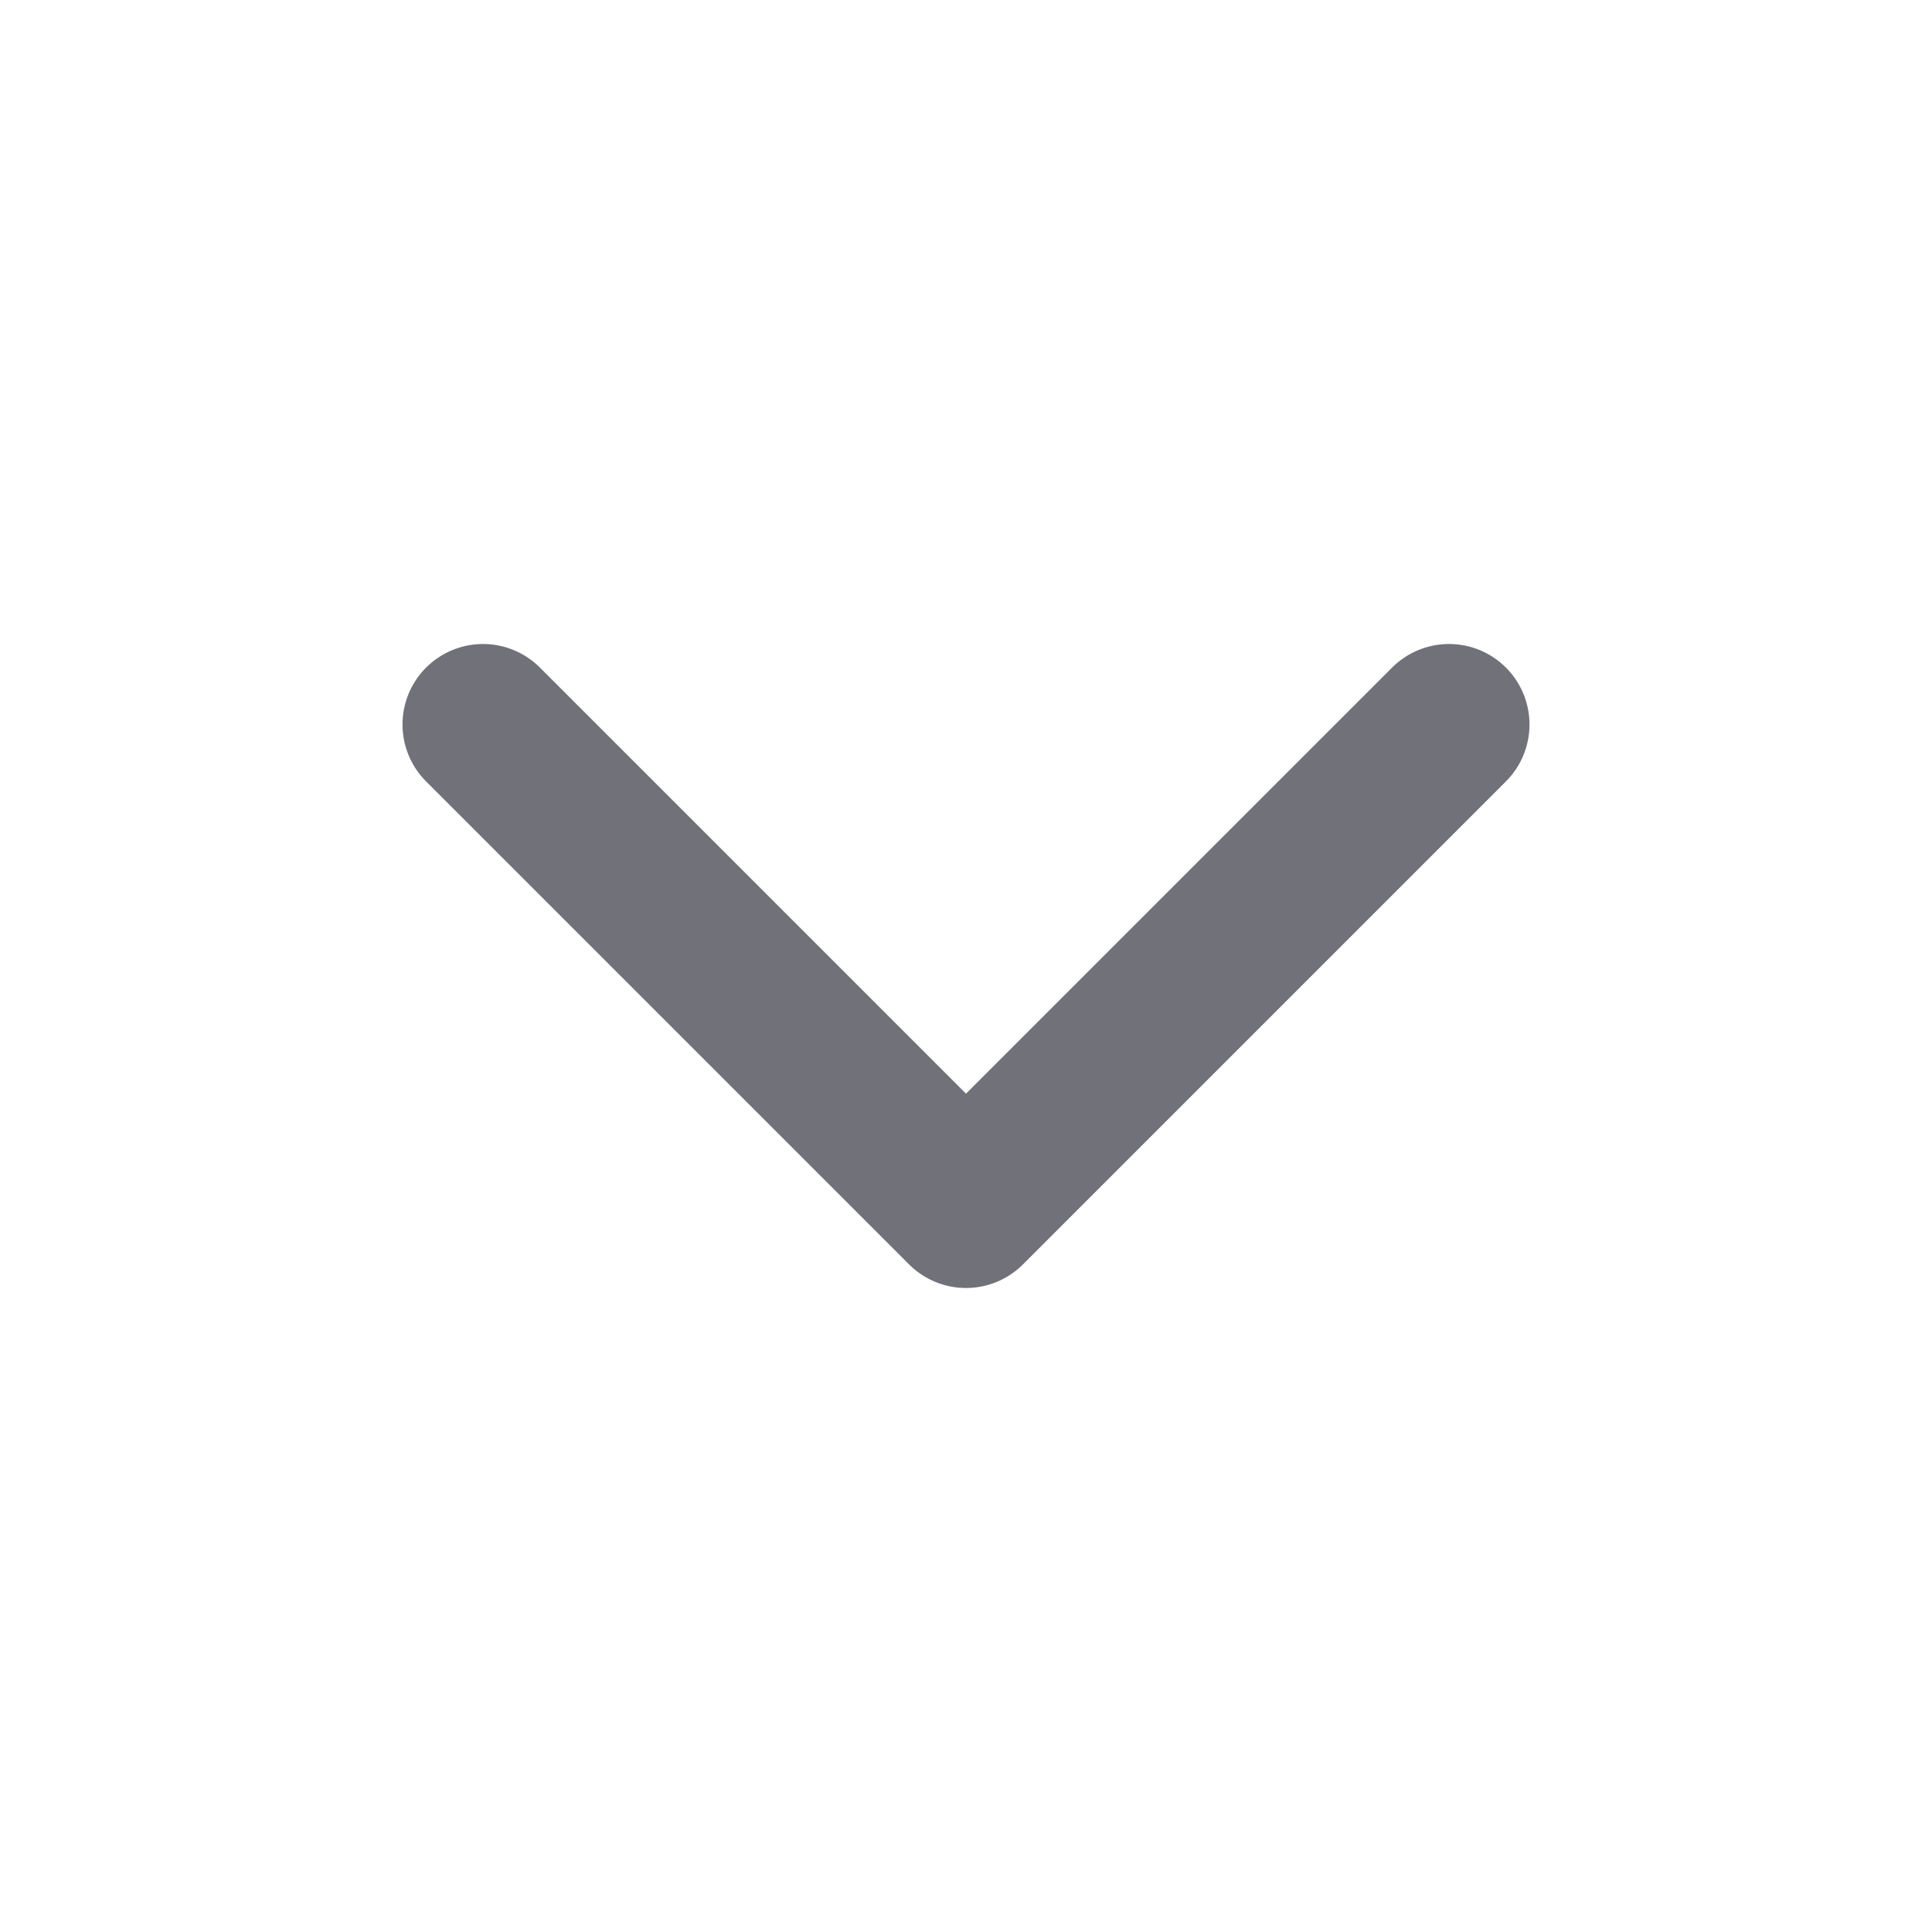
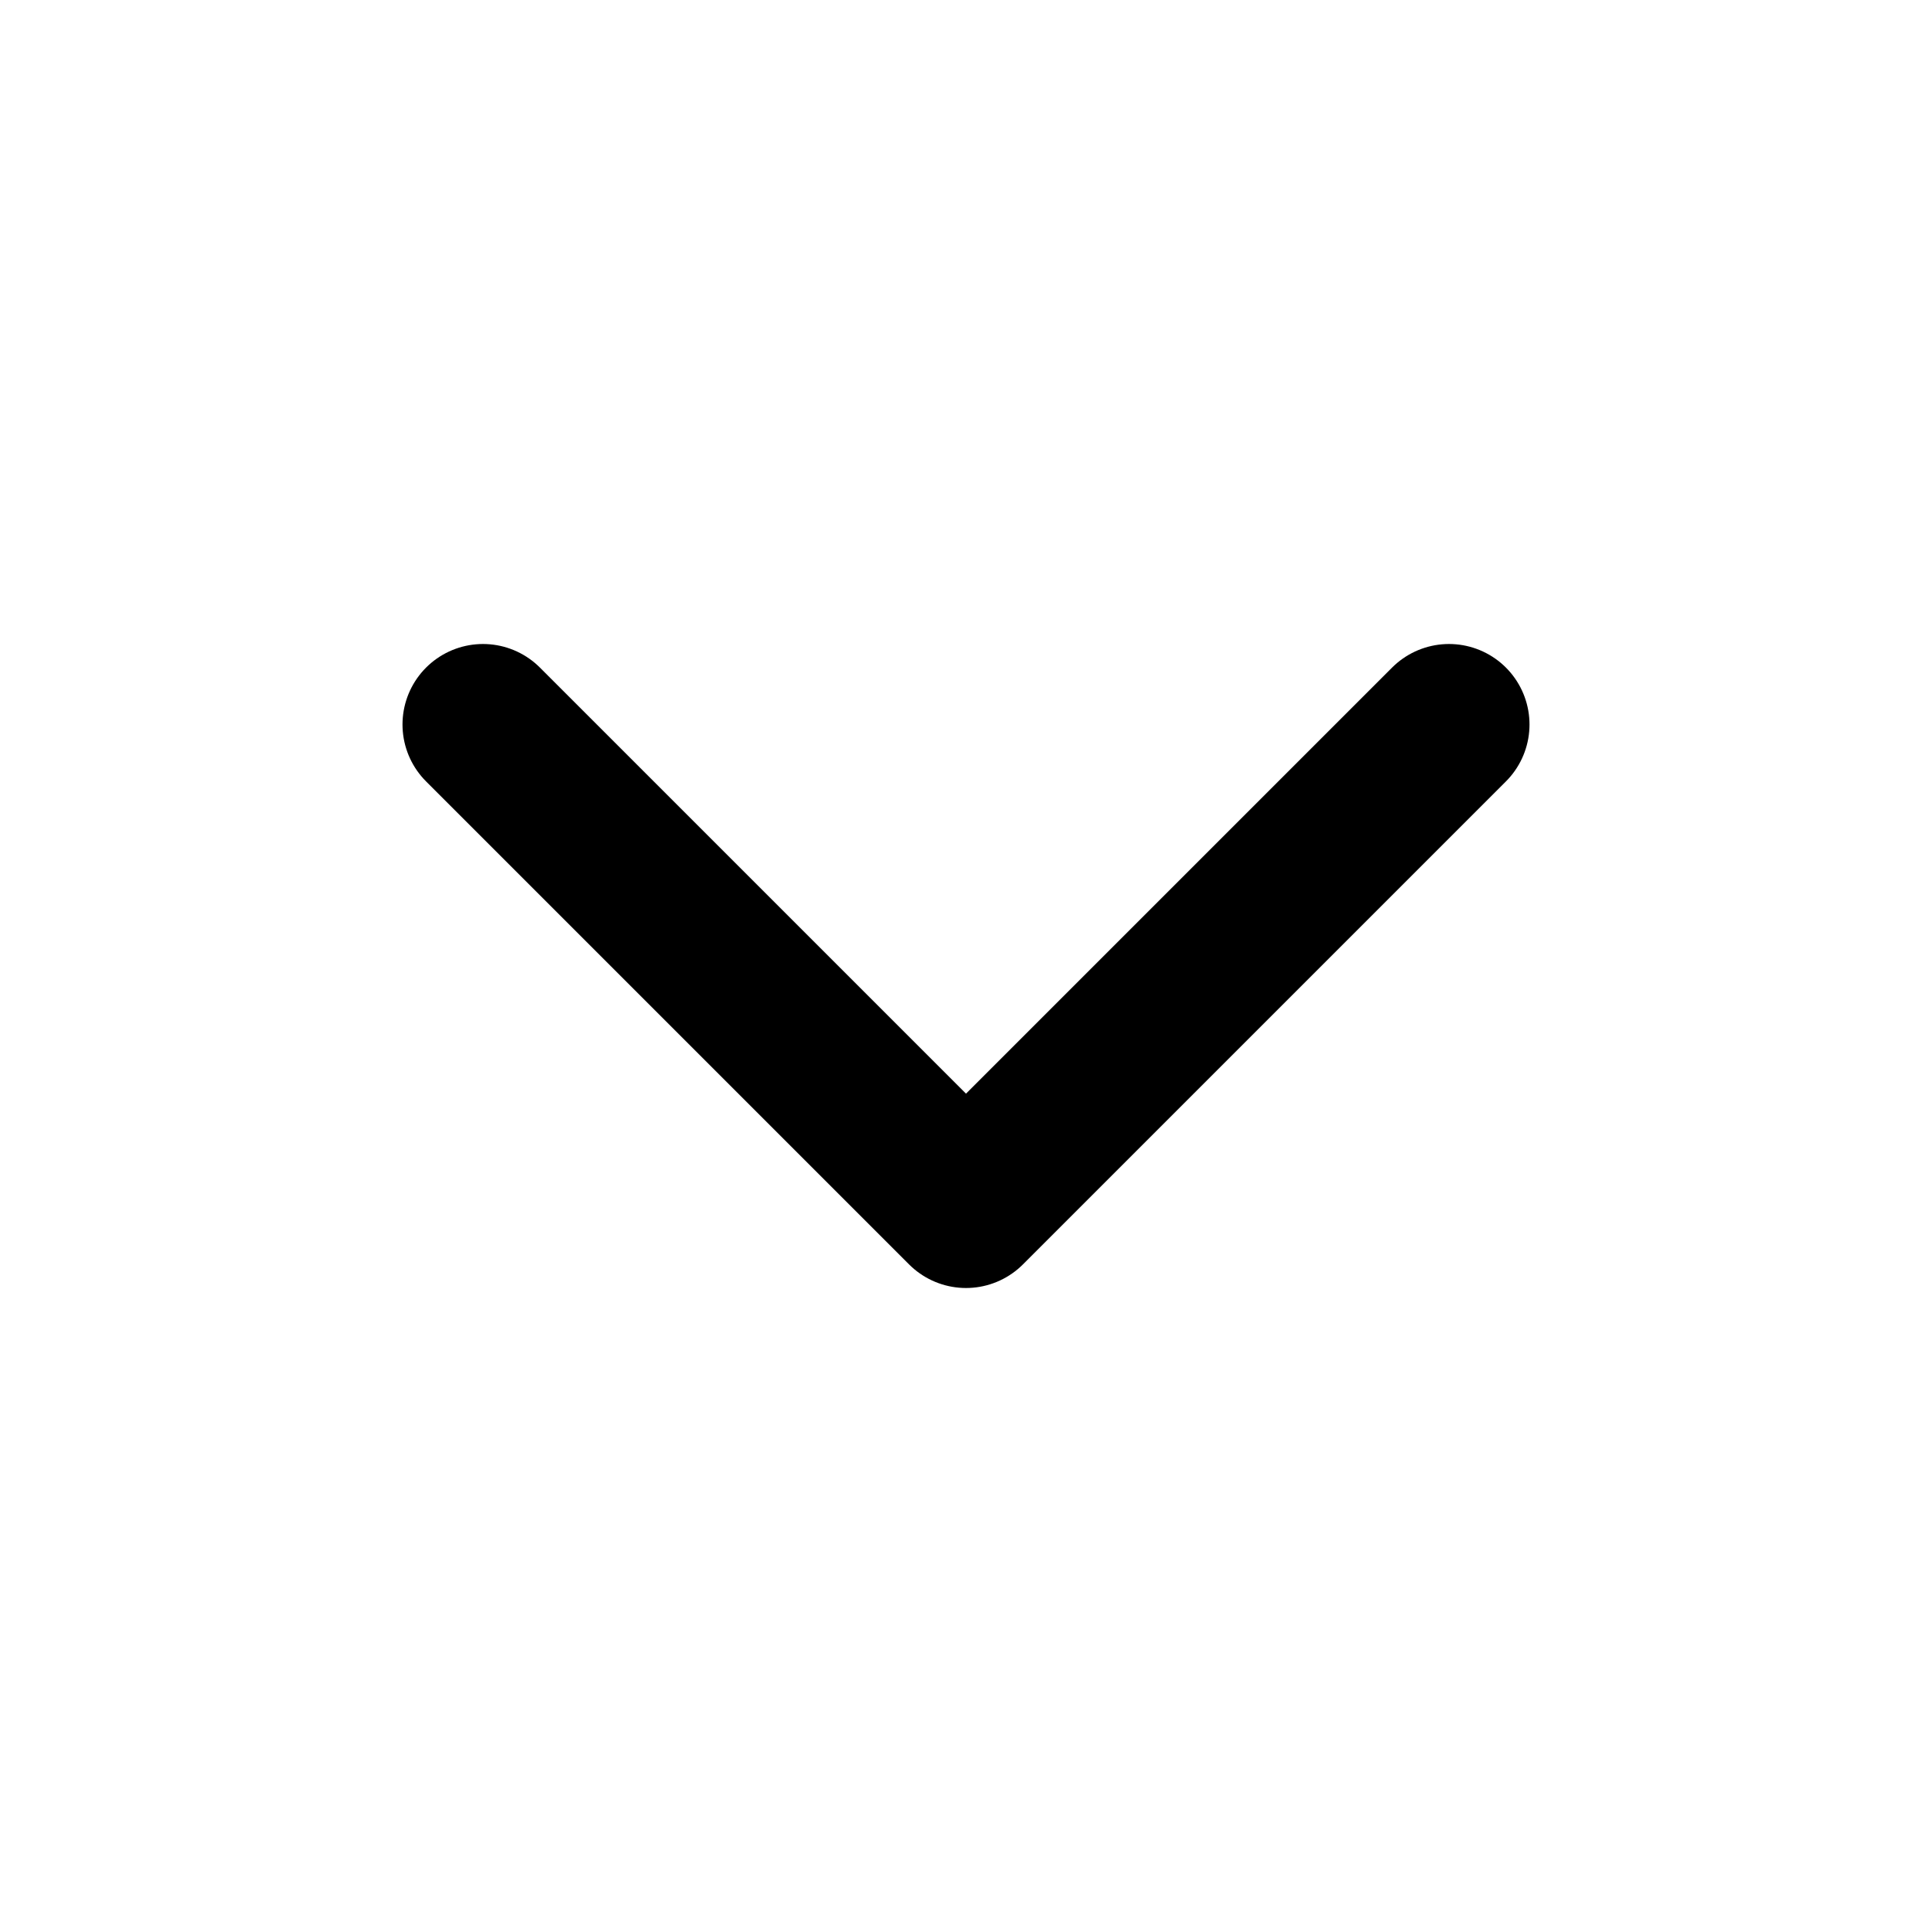
- <svg xmlns="http://www.w3.org/2000/svg" width="24" height="24" viewBox="0 0 24 24" fill="none" stroke="#71717a" stroke-width="2" stroke-linecap="round" stroke-linejoin="round">
+ <svg xmlns="http://www.w3.org/2000/svg" width="24" height="24" viewBox="0 0 24 24" fill="none" stroke="#000" stroke-width="2" stroke-linecap="round" stroke-linejoin="round">
  <path d="m6 9 6 6 6-6" />
</svg>
